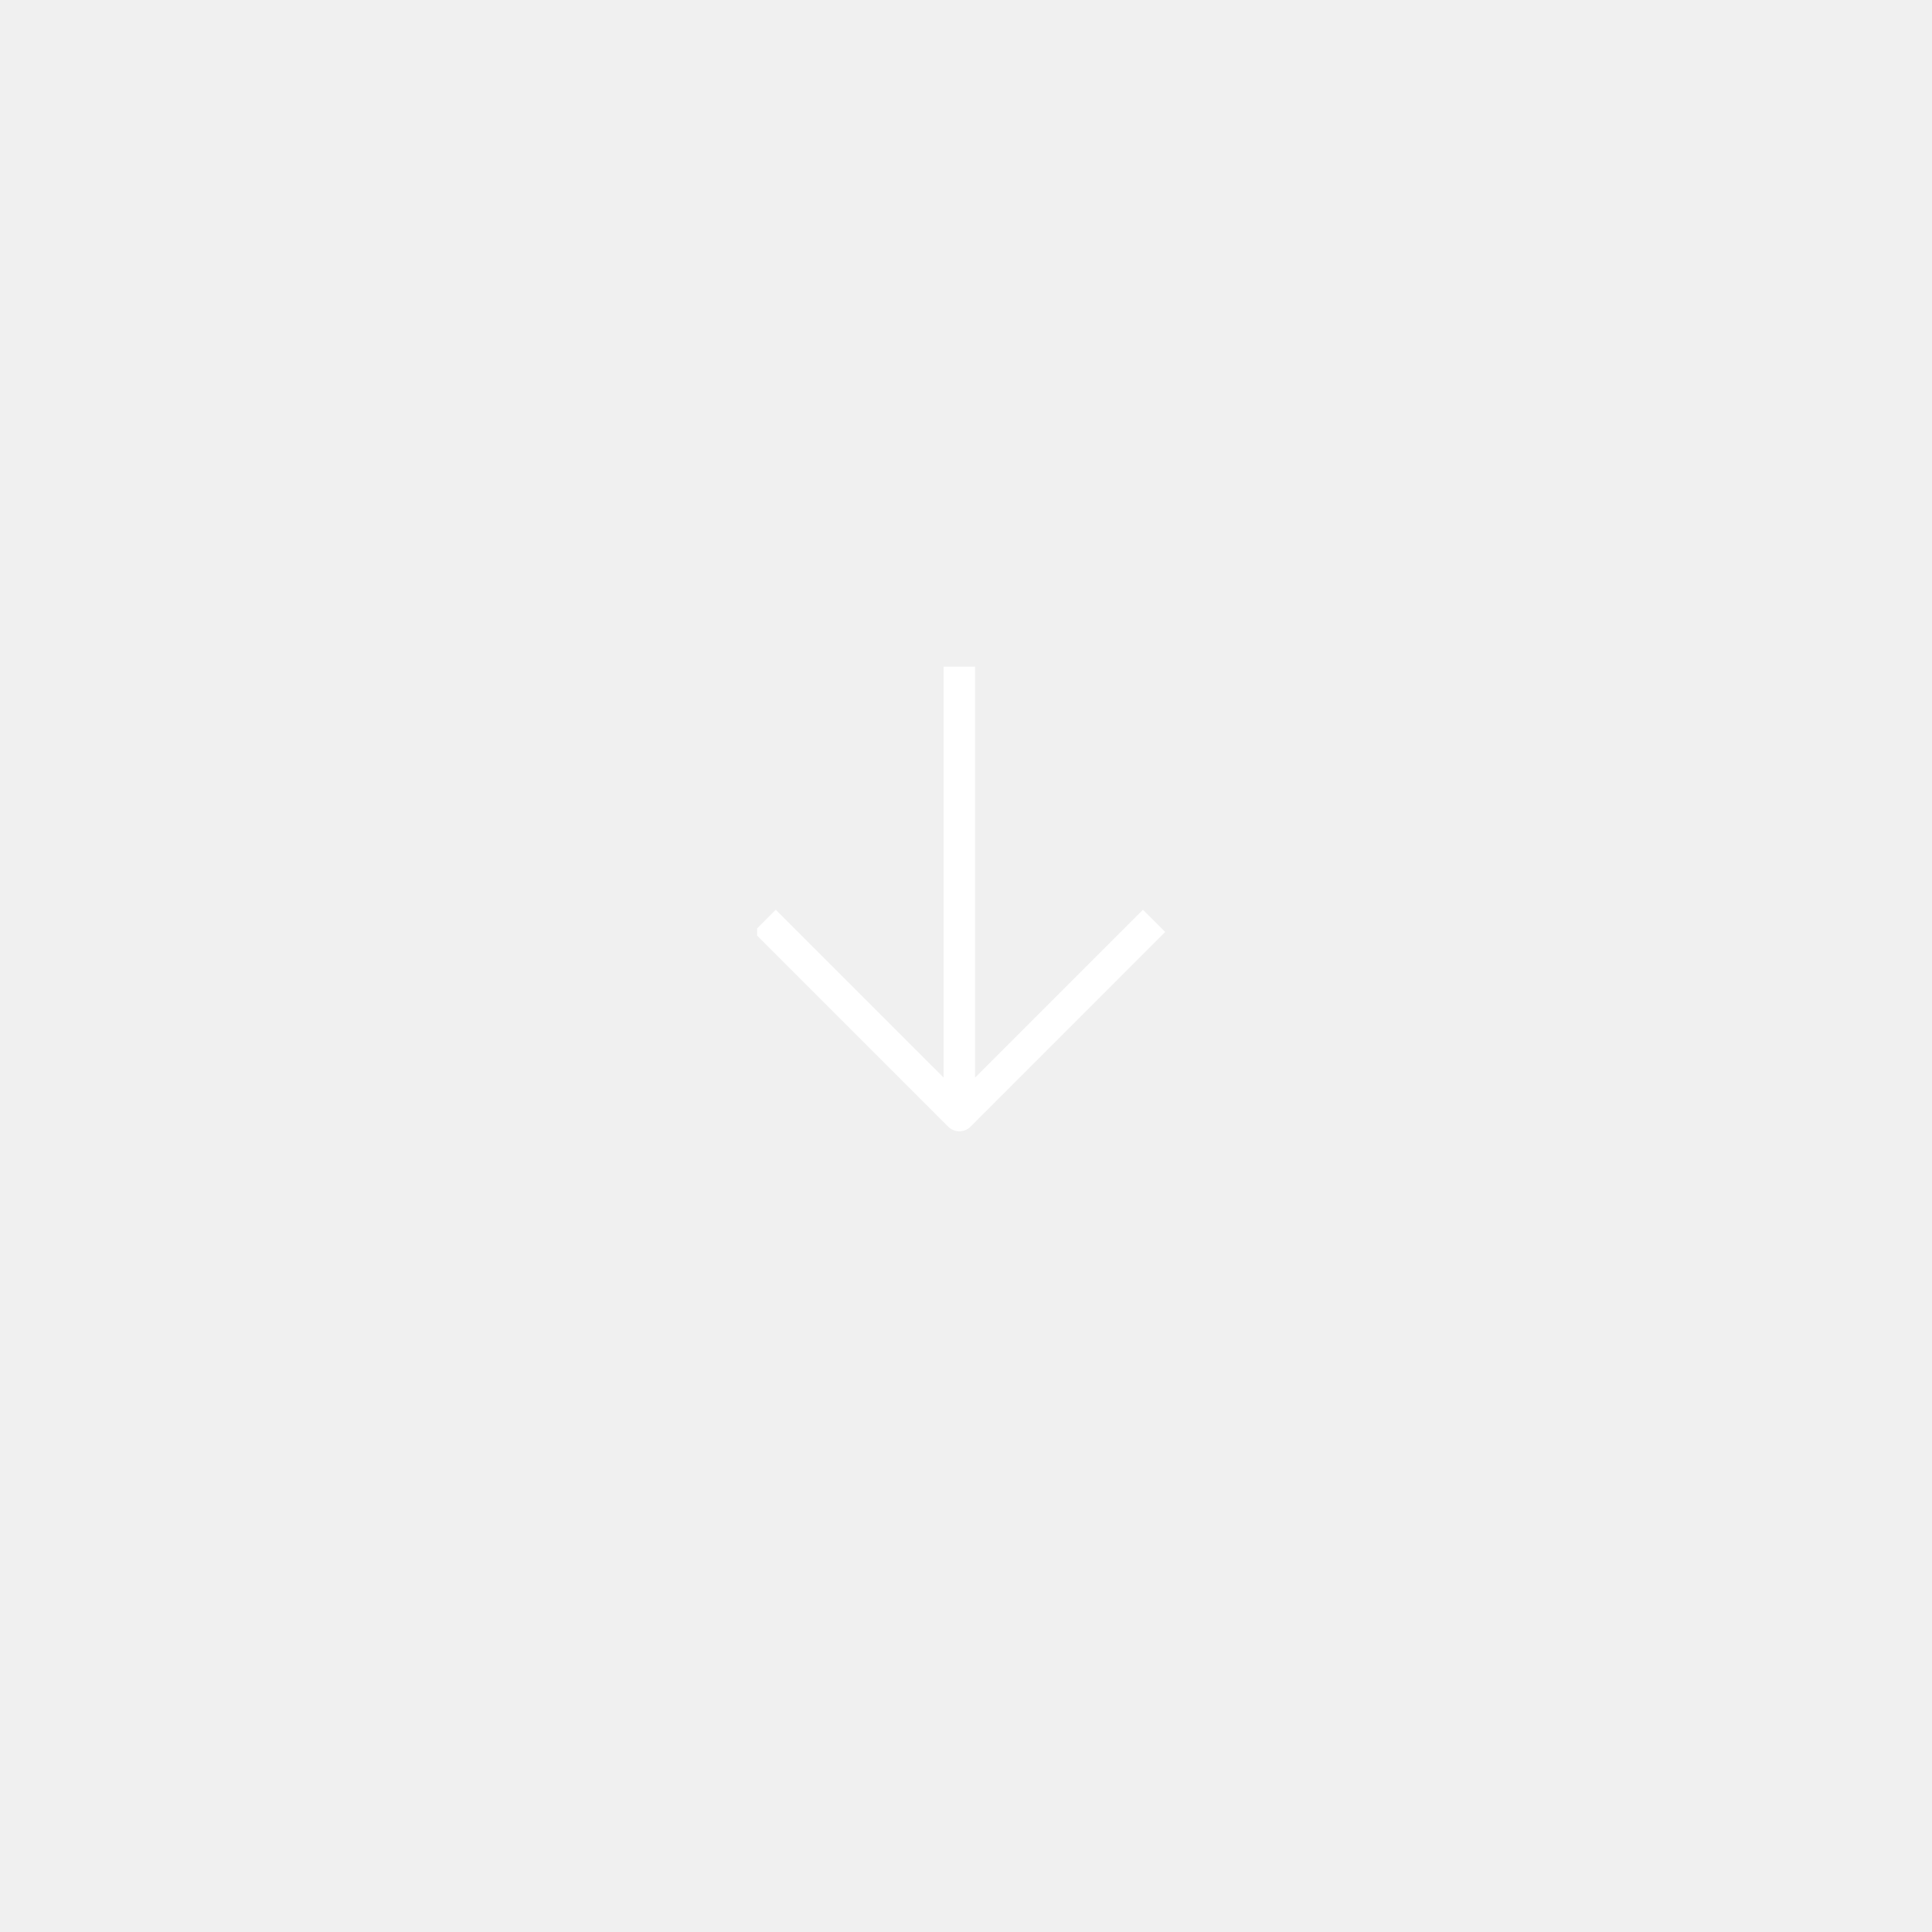
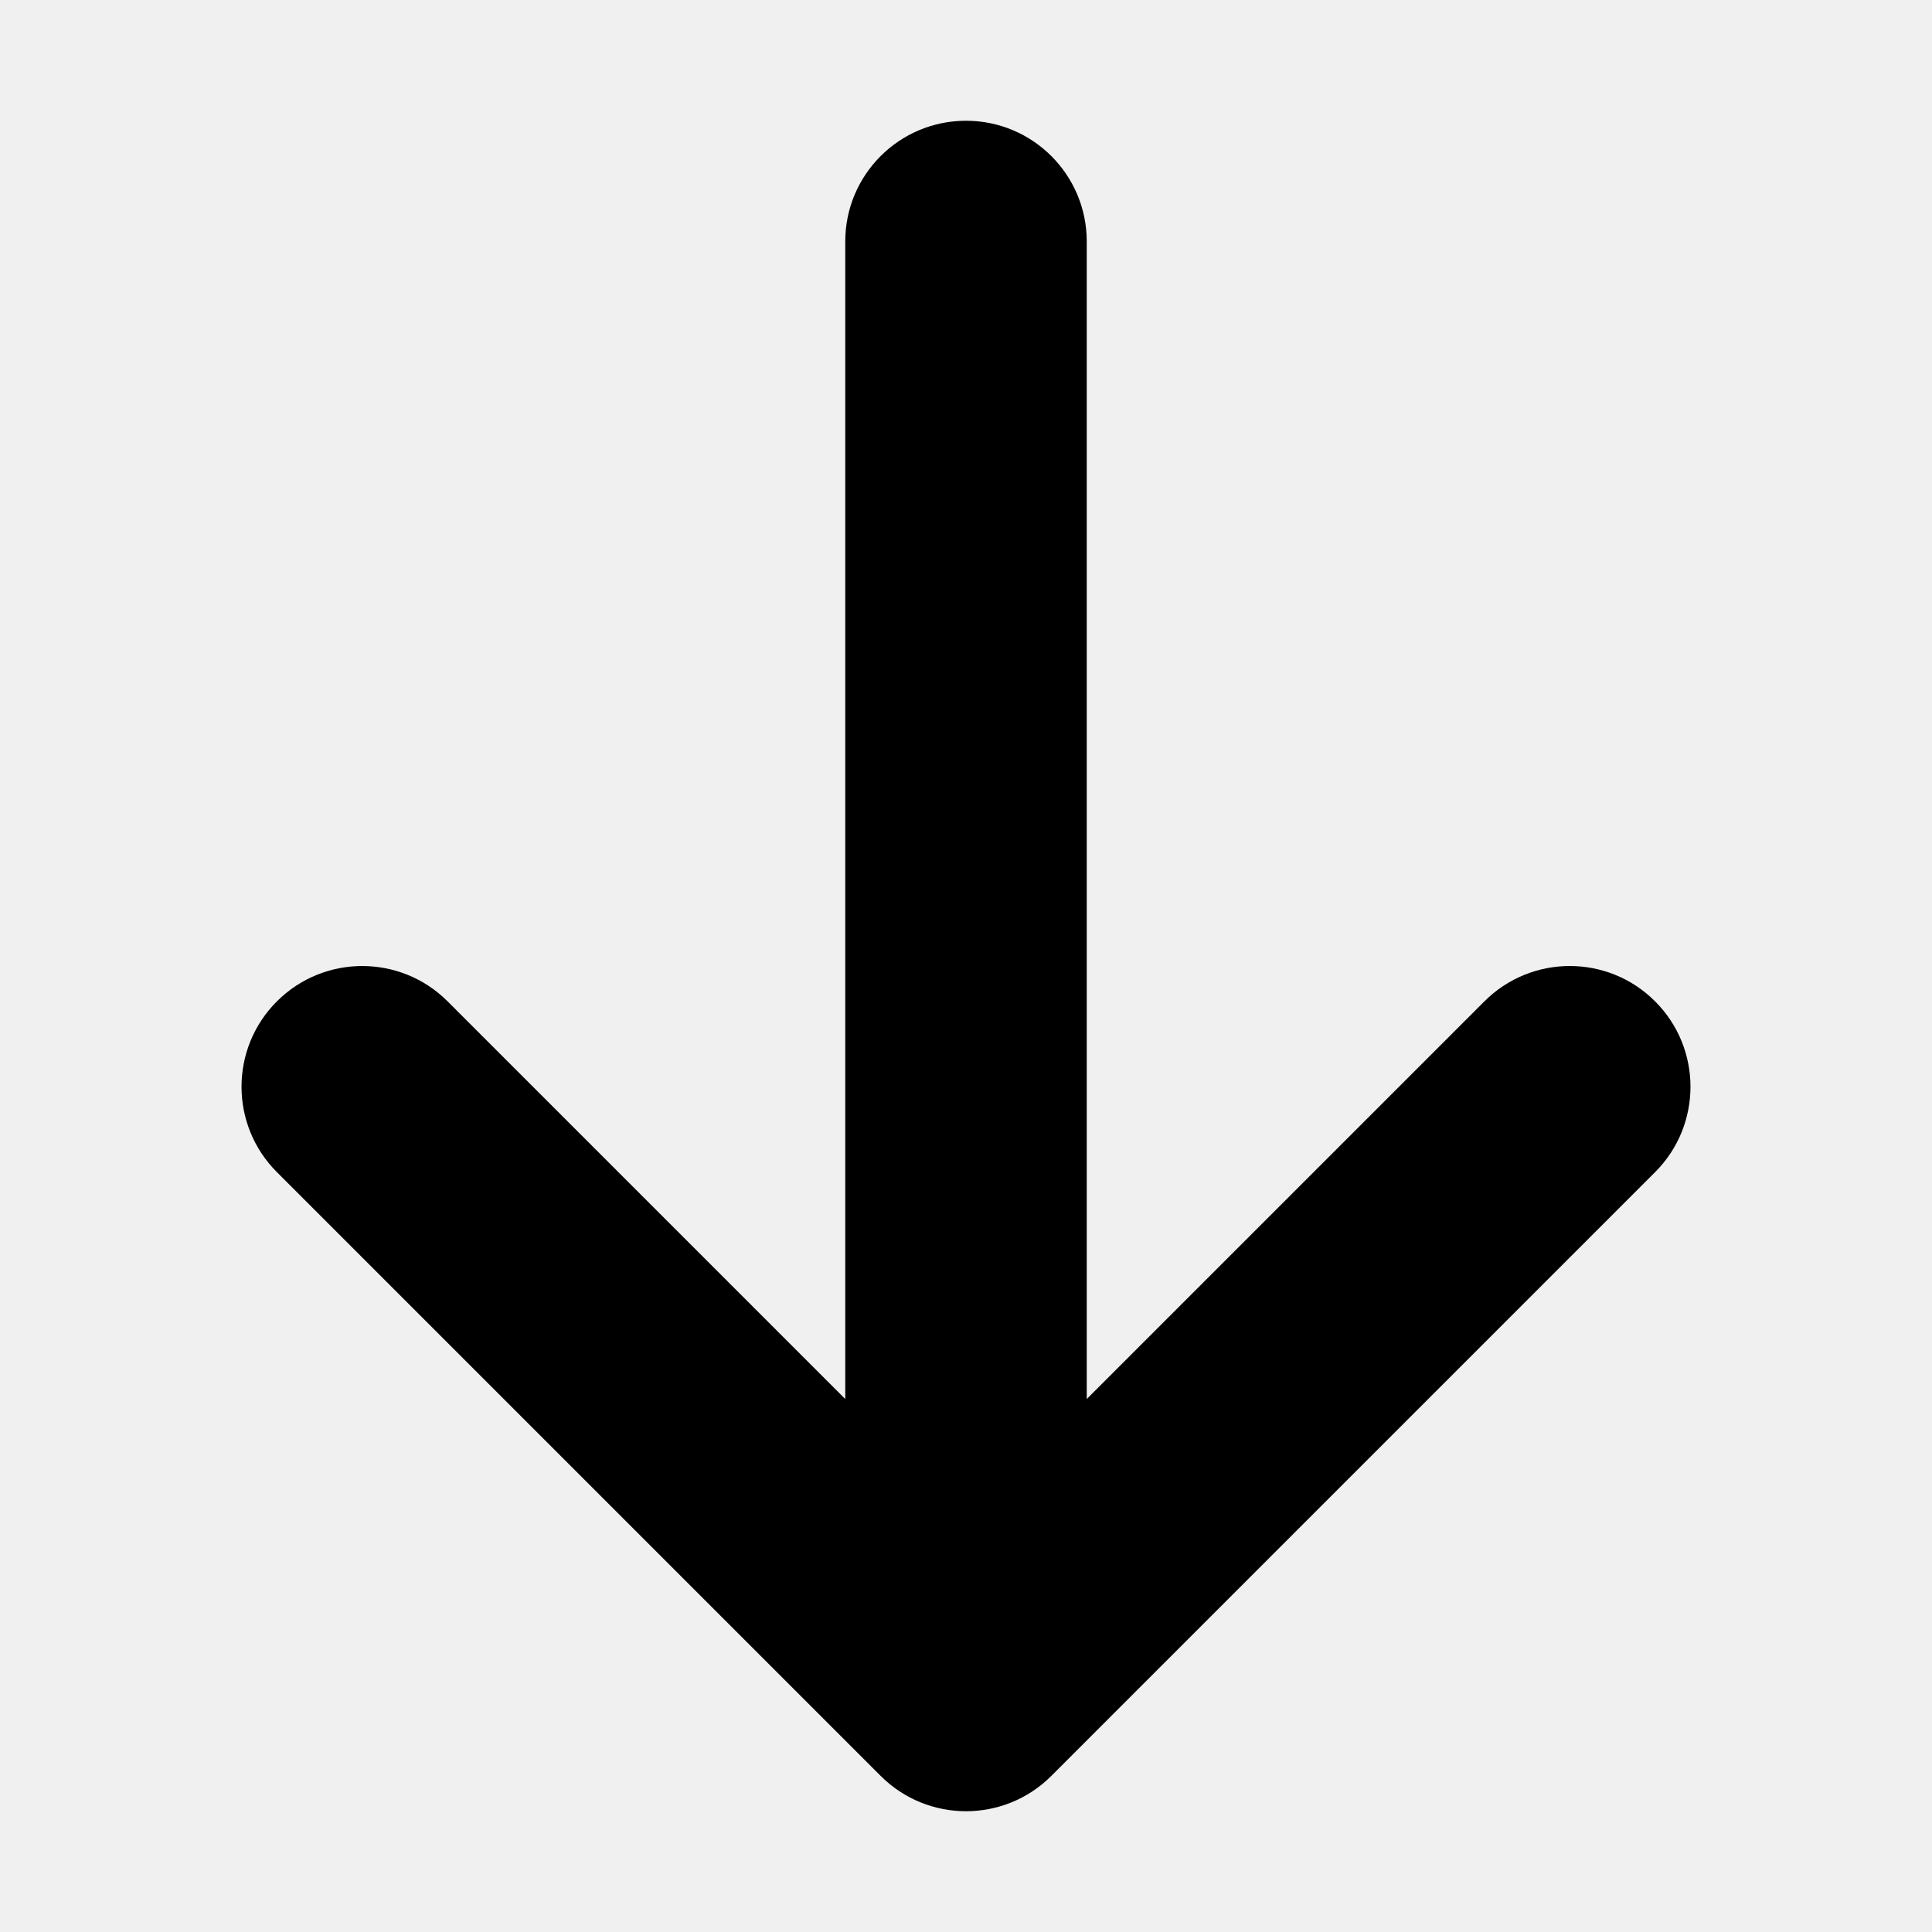
- <svg xmlns="http://www.w3.org/2000/svg" width="231" zoomAndPan="magnify" viewBox="0 0 173.25 173.25" height="231" preserveAspectRatio="xMidYMid meet" version="1.0">
-   <defs>
-     <clipPath id="ed516f345f">
-       <path d="M 67.895 59.785 L 104.488 59.785 L 104.488 101.602 L 67.895 101.602 Z M 67.895 59.785 " clip-rule="nonzero" />
-     </clipPath>
-   </defs>
-   <g clip-path="url(#ed516f345f)">
-     <path fill="#ffffff" d="M 67.57 83.574 L 85.031 101.035 C 85.164 101.168 85.316 101.27 85.488 101.34 C 85.664 101.41 85.844 101.449 86.027 101.449 C 86.215 101.449 86.395 101.41 86.57 101.34 C 86.742 101.27 86.895 101.168 87.027 101.035 L 104.488 83.574 L 102.492 81.582 L 87.438 96.633 L 87.438 16.094 L 84.621 16.094 L 84.621 96.633 L 69.566 81.582 Z M 67.57 83.574 " fill-opacity="1" fill-rule="nonzero" />
-   </g>
+ <svg xmlns="http://www.w3.org/2000/svg" version="1.1" width="32" height="32" viewBox="0 0 32 32">
+   <path d="M27.414 19.414l-10 10c-0.781 0.781-2.047 0.781-2.828 0l-10-10c-0.781-0.781-0.781-2.047 0-2.828s2.047-0.781 2.828 0l6.586 6.586v-19.172c0-1.105 0.895-2 2-2s2 0.895 2 2v19.172l6.586-6.586c0.39-0.39 0.902-0.586 1.414-0.586s1.024 0.195 1.414 0.586c0.781 0.781 0.781 2.047 0 2.828z" />
</svg>
